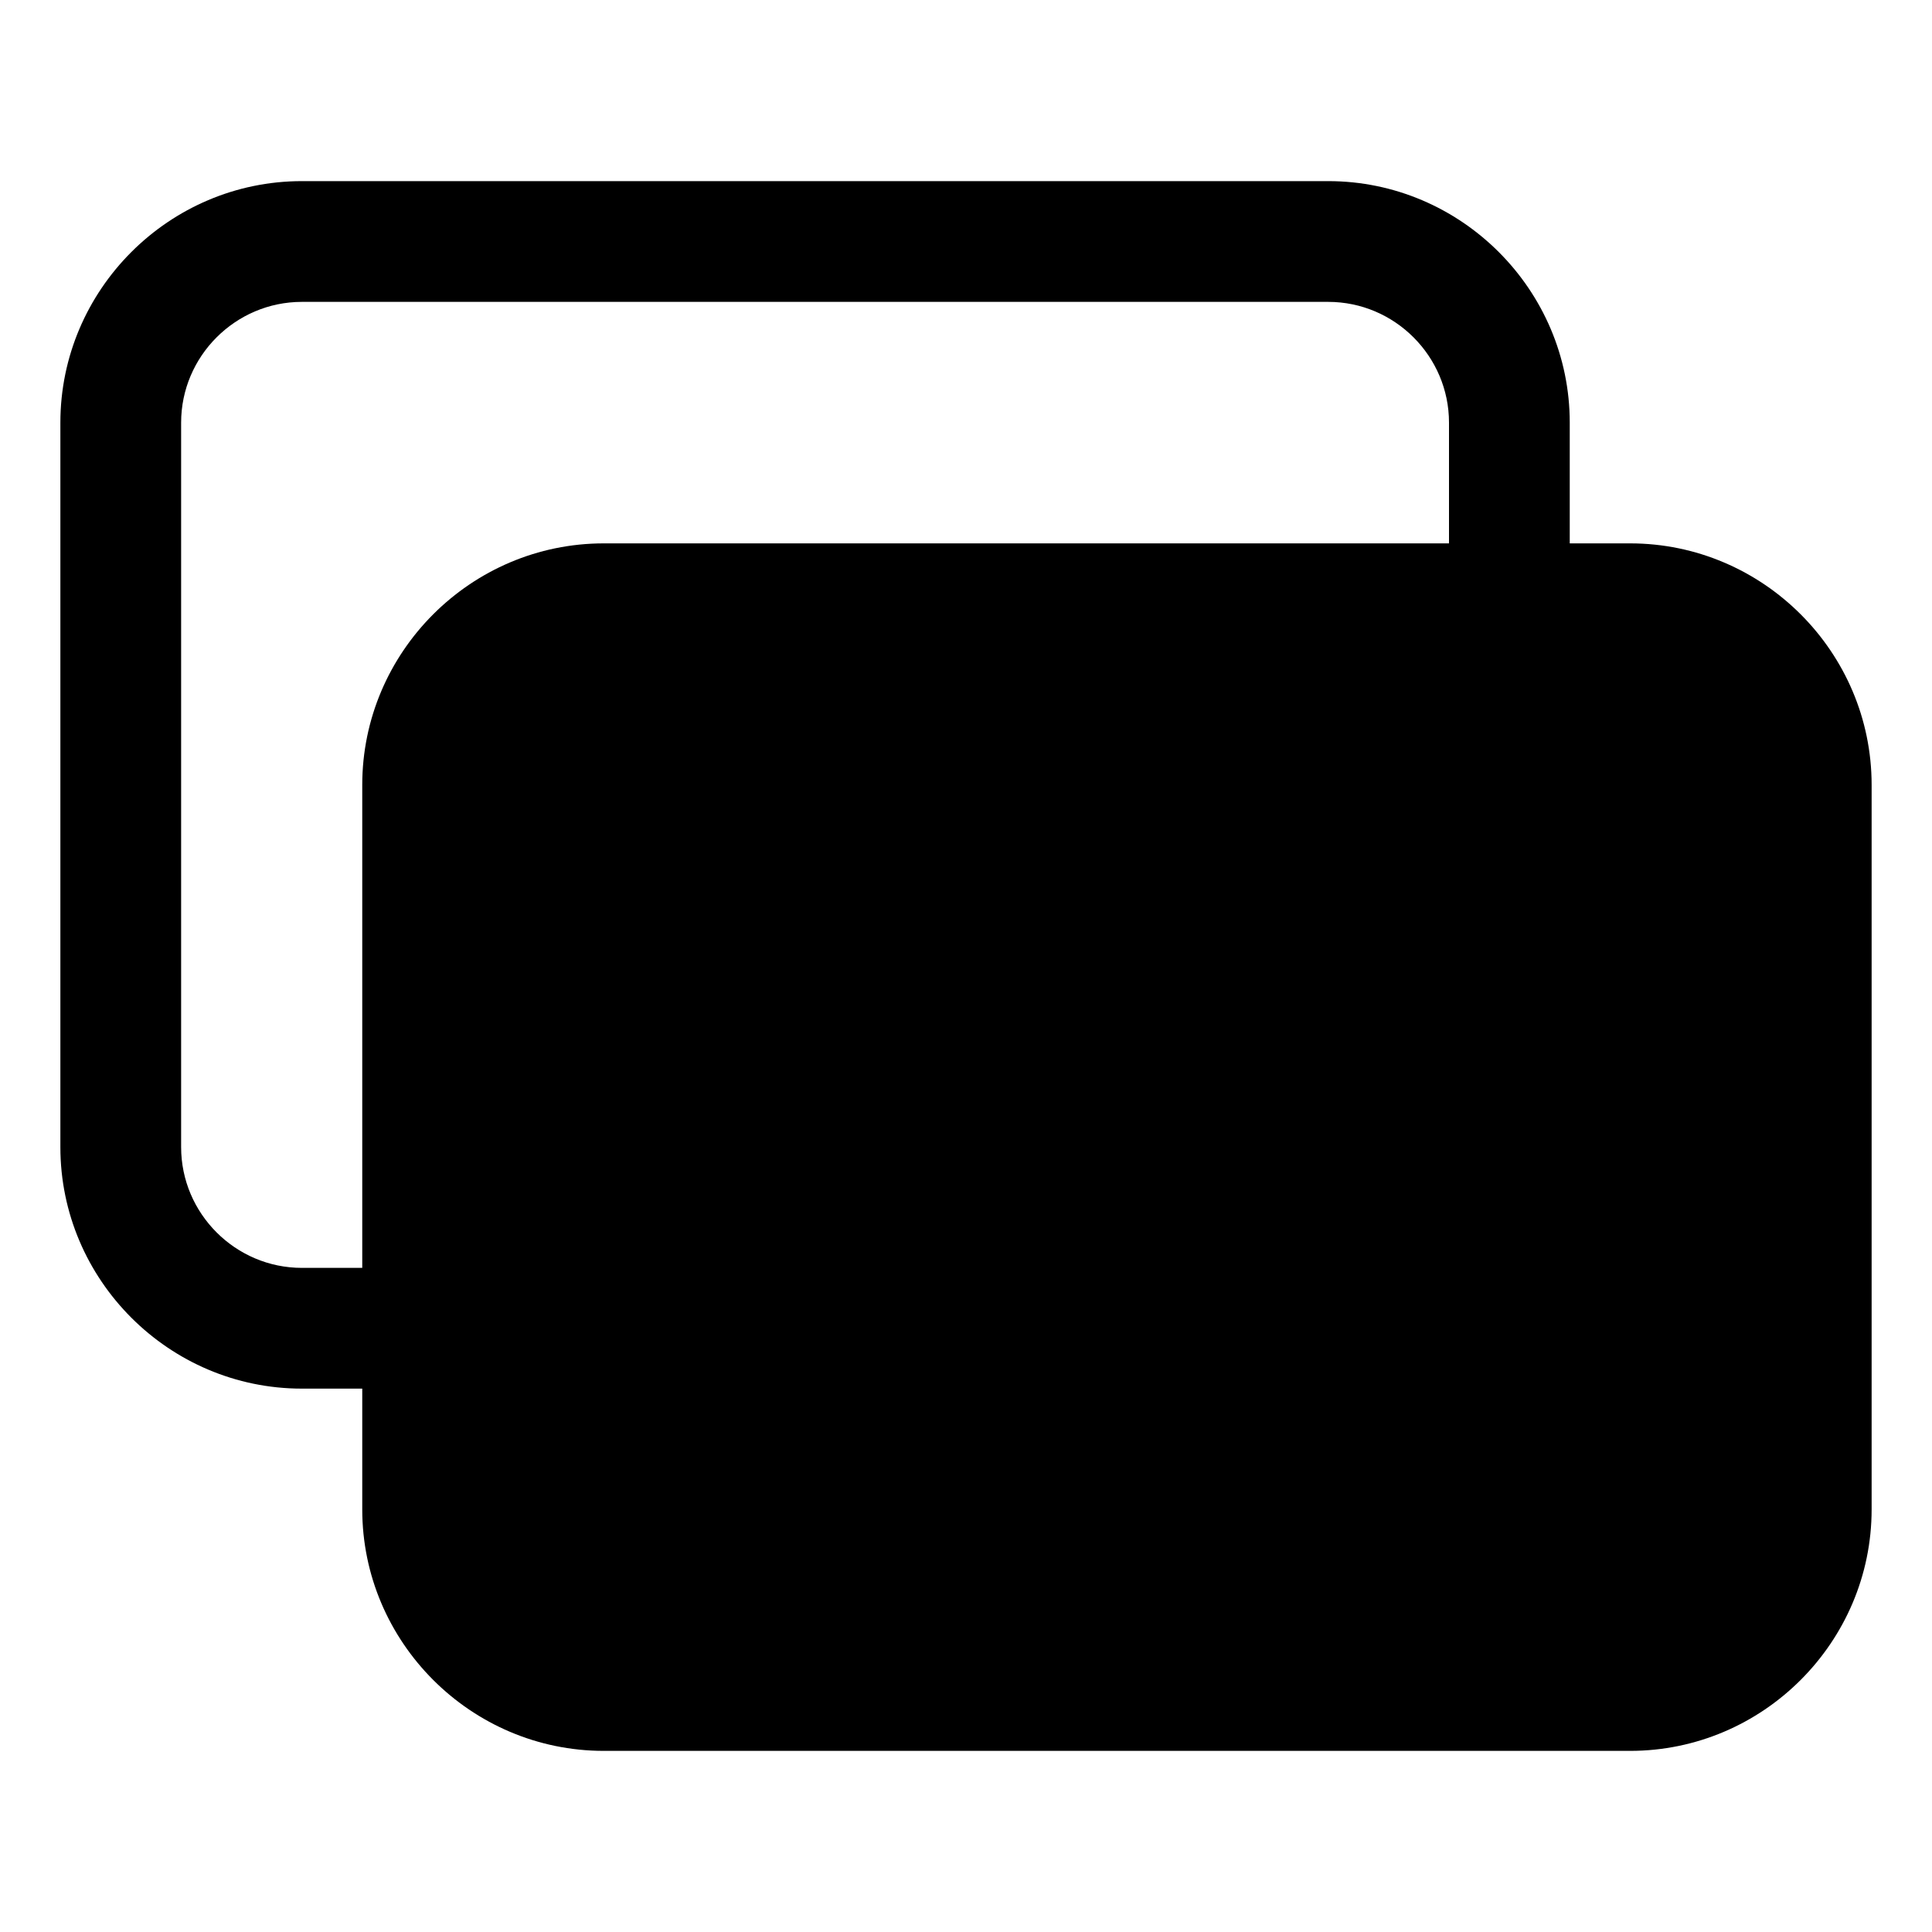
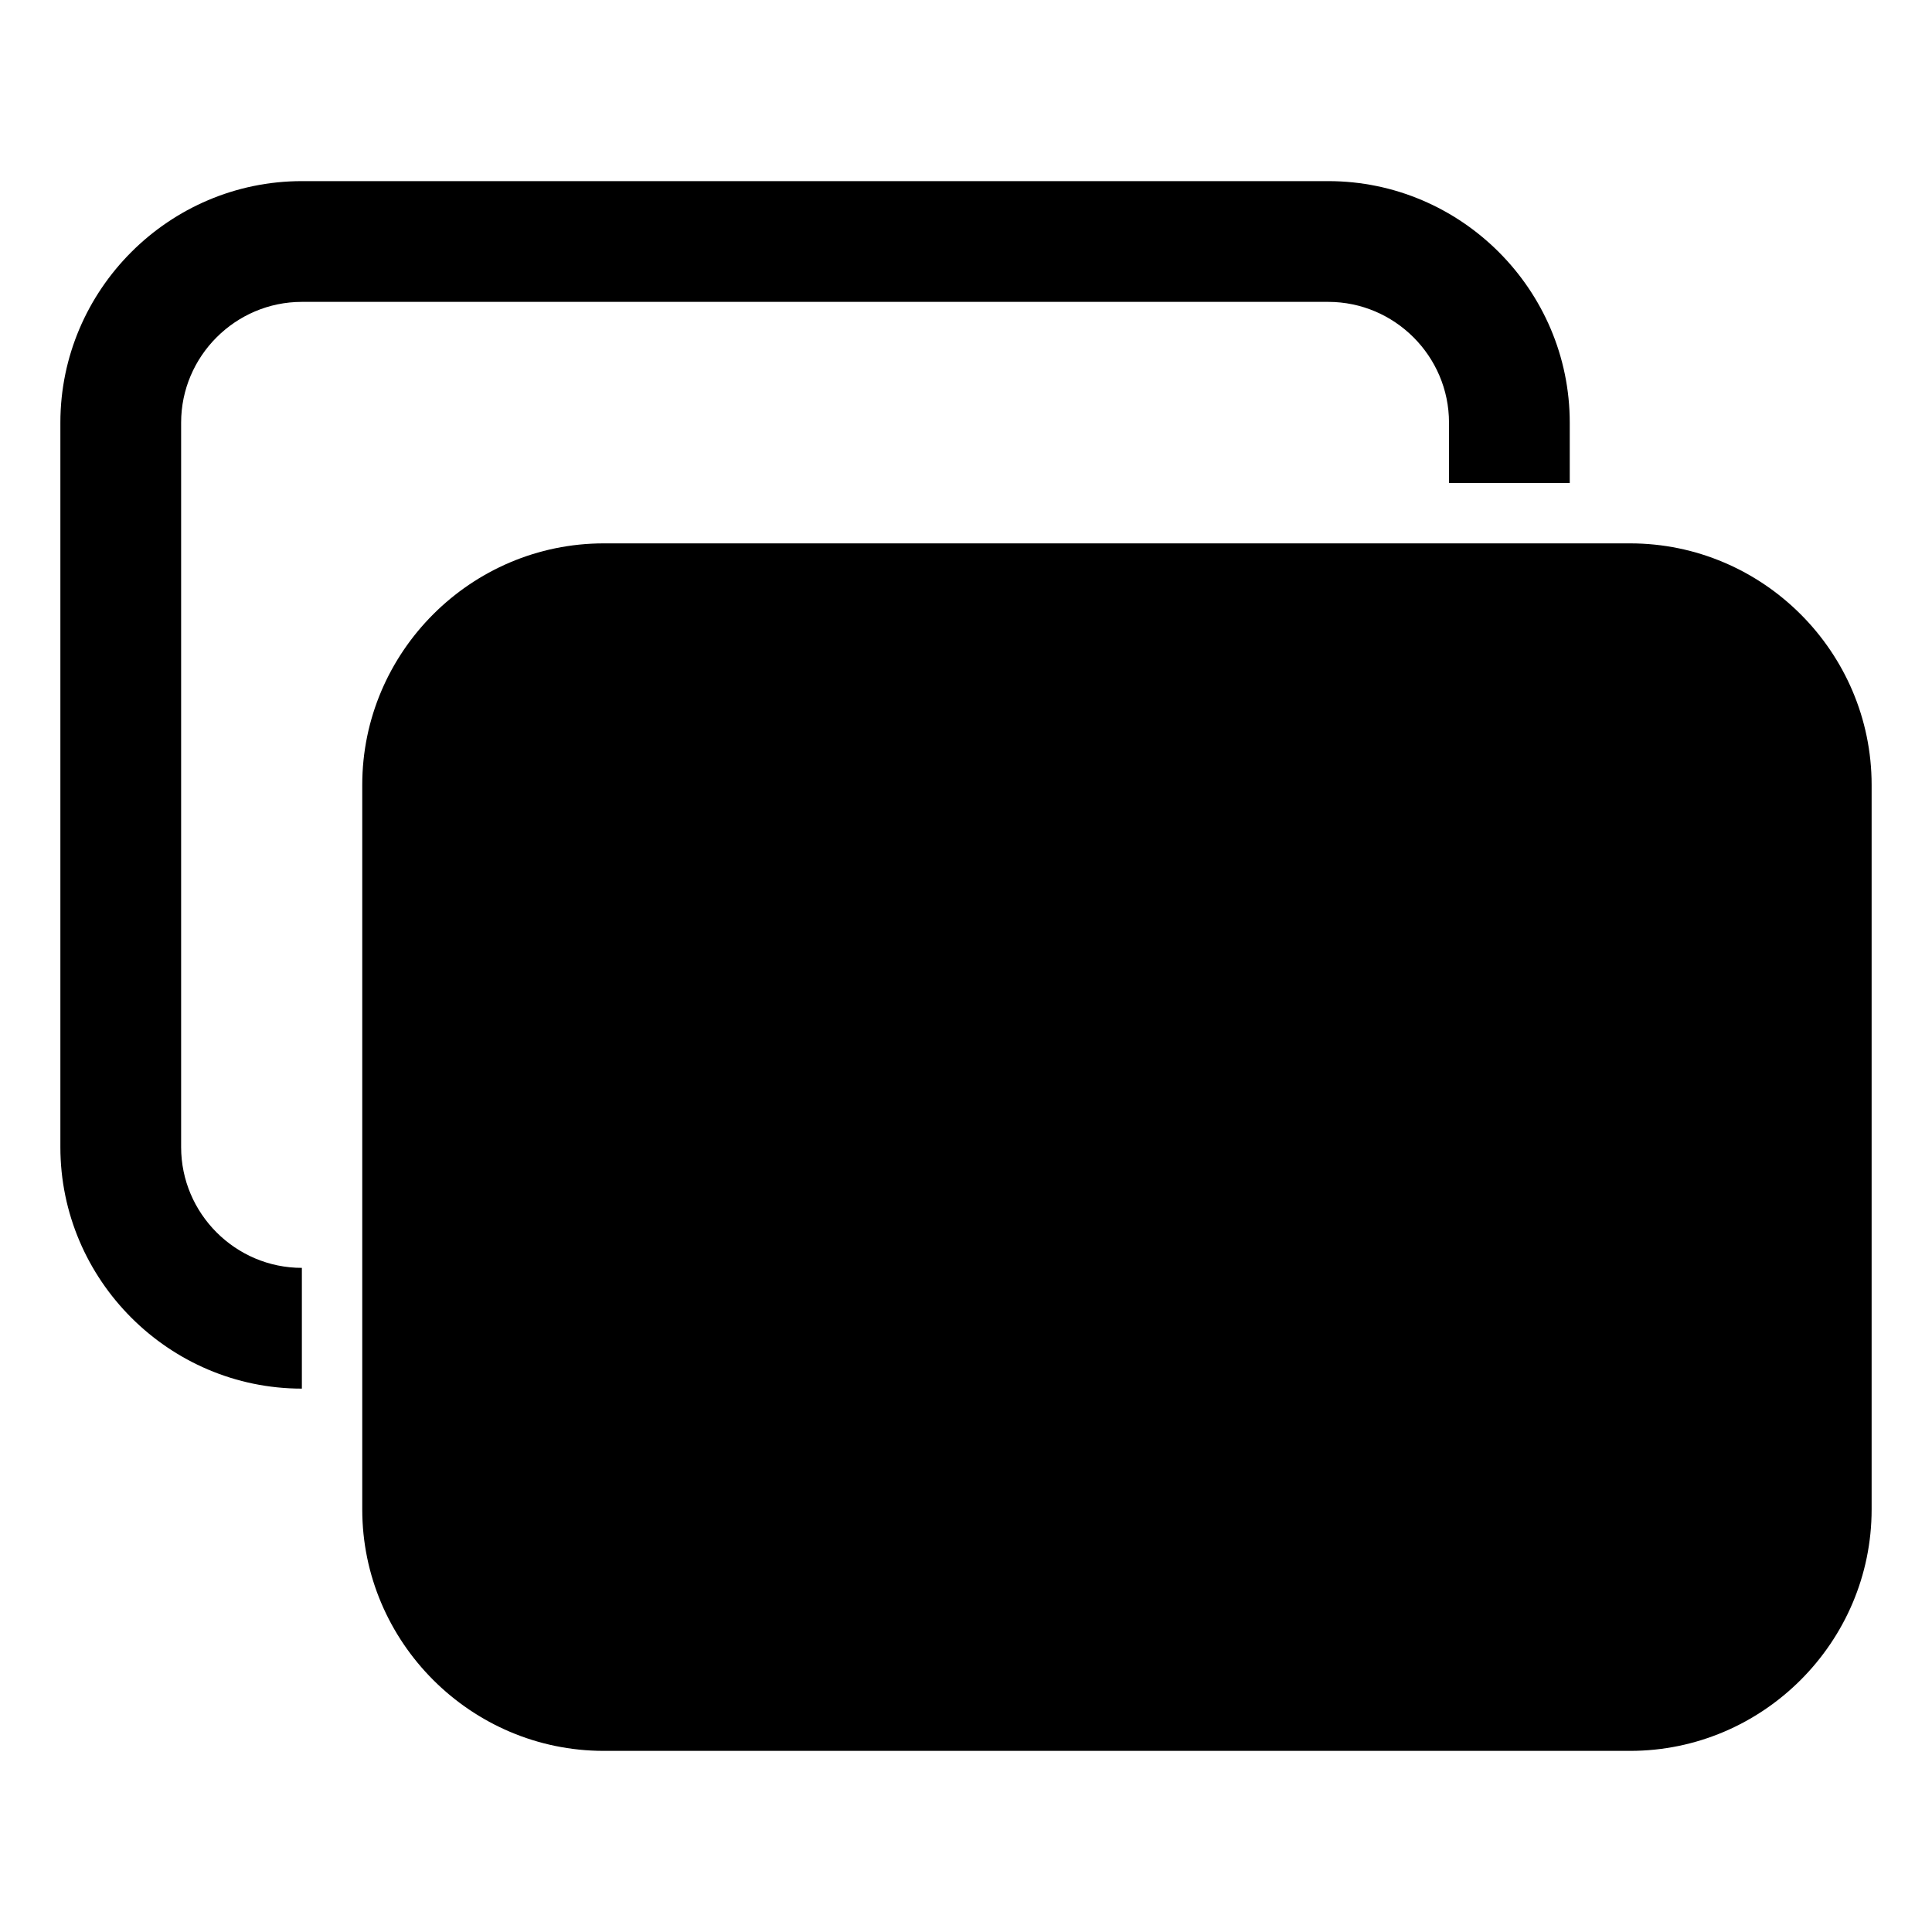
<svg xmlns="http://www.w3.org/2000/svg" version="1.2" viewBox="0 0 96 96">
-   <path d="m3 21c0-6.6 5.4-12 12-12h51c6.6 0 12 5.4 12 12v6h3c6.6 0 12 5.4 12 12v36c0 6.6-5.4 12-12 12h-51c-6.6 0-12-5.4-12-12v-6h-3c-6.6 0-12-5.4-12-12zm6 36c0 3.3 2.7 6 6 6h3v-24c0-6.6 5.4-12 12-12h42v-6c0-3.3-2.7-6-6-6h-51c-3.3 0-6 2.7-6 6z" />
+   <path d="m3 21c0-6.6 5.4-12 12-12h51c6.6 0 12 5.4 12 12v3h-6v-3c0-3.3-2.7-6-6-6h-51c-3.3 0-6 2.7-6 6v36c0 3.3 2.7 6 6 6v6c-6.6 0-12-5.4-12-12zm15 18c0-6.6 5.4-12 12-12h51c6.6 0 12 5.4 12 12v36c0 6.6-5.4 12-12 12h-51c-6.6 0-12-5.4-12-12z" />
</svg>
